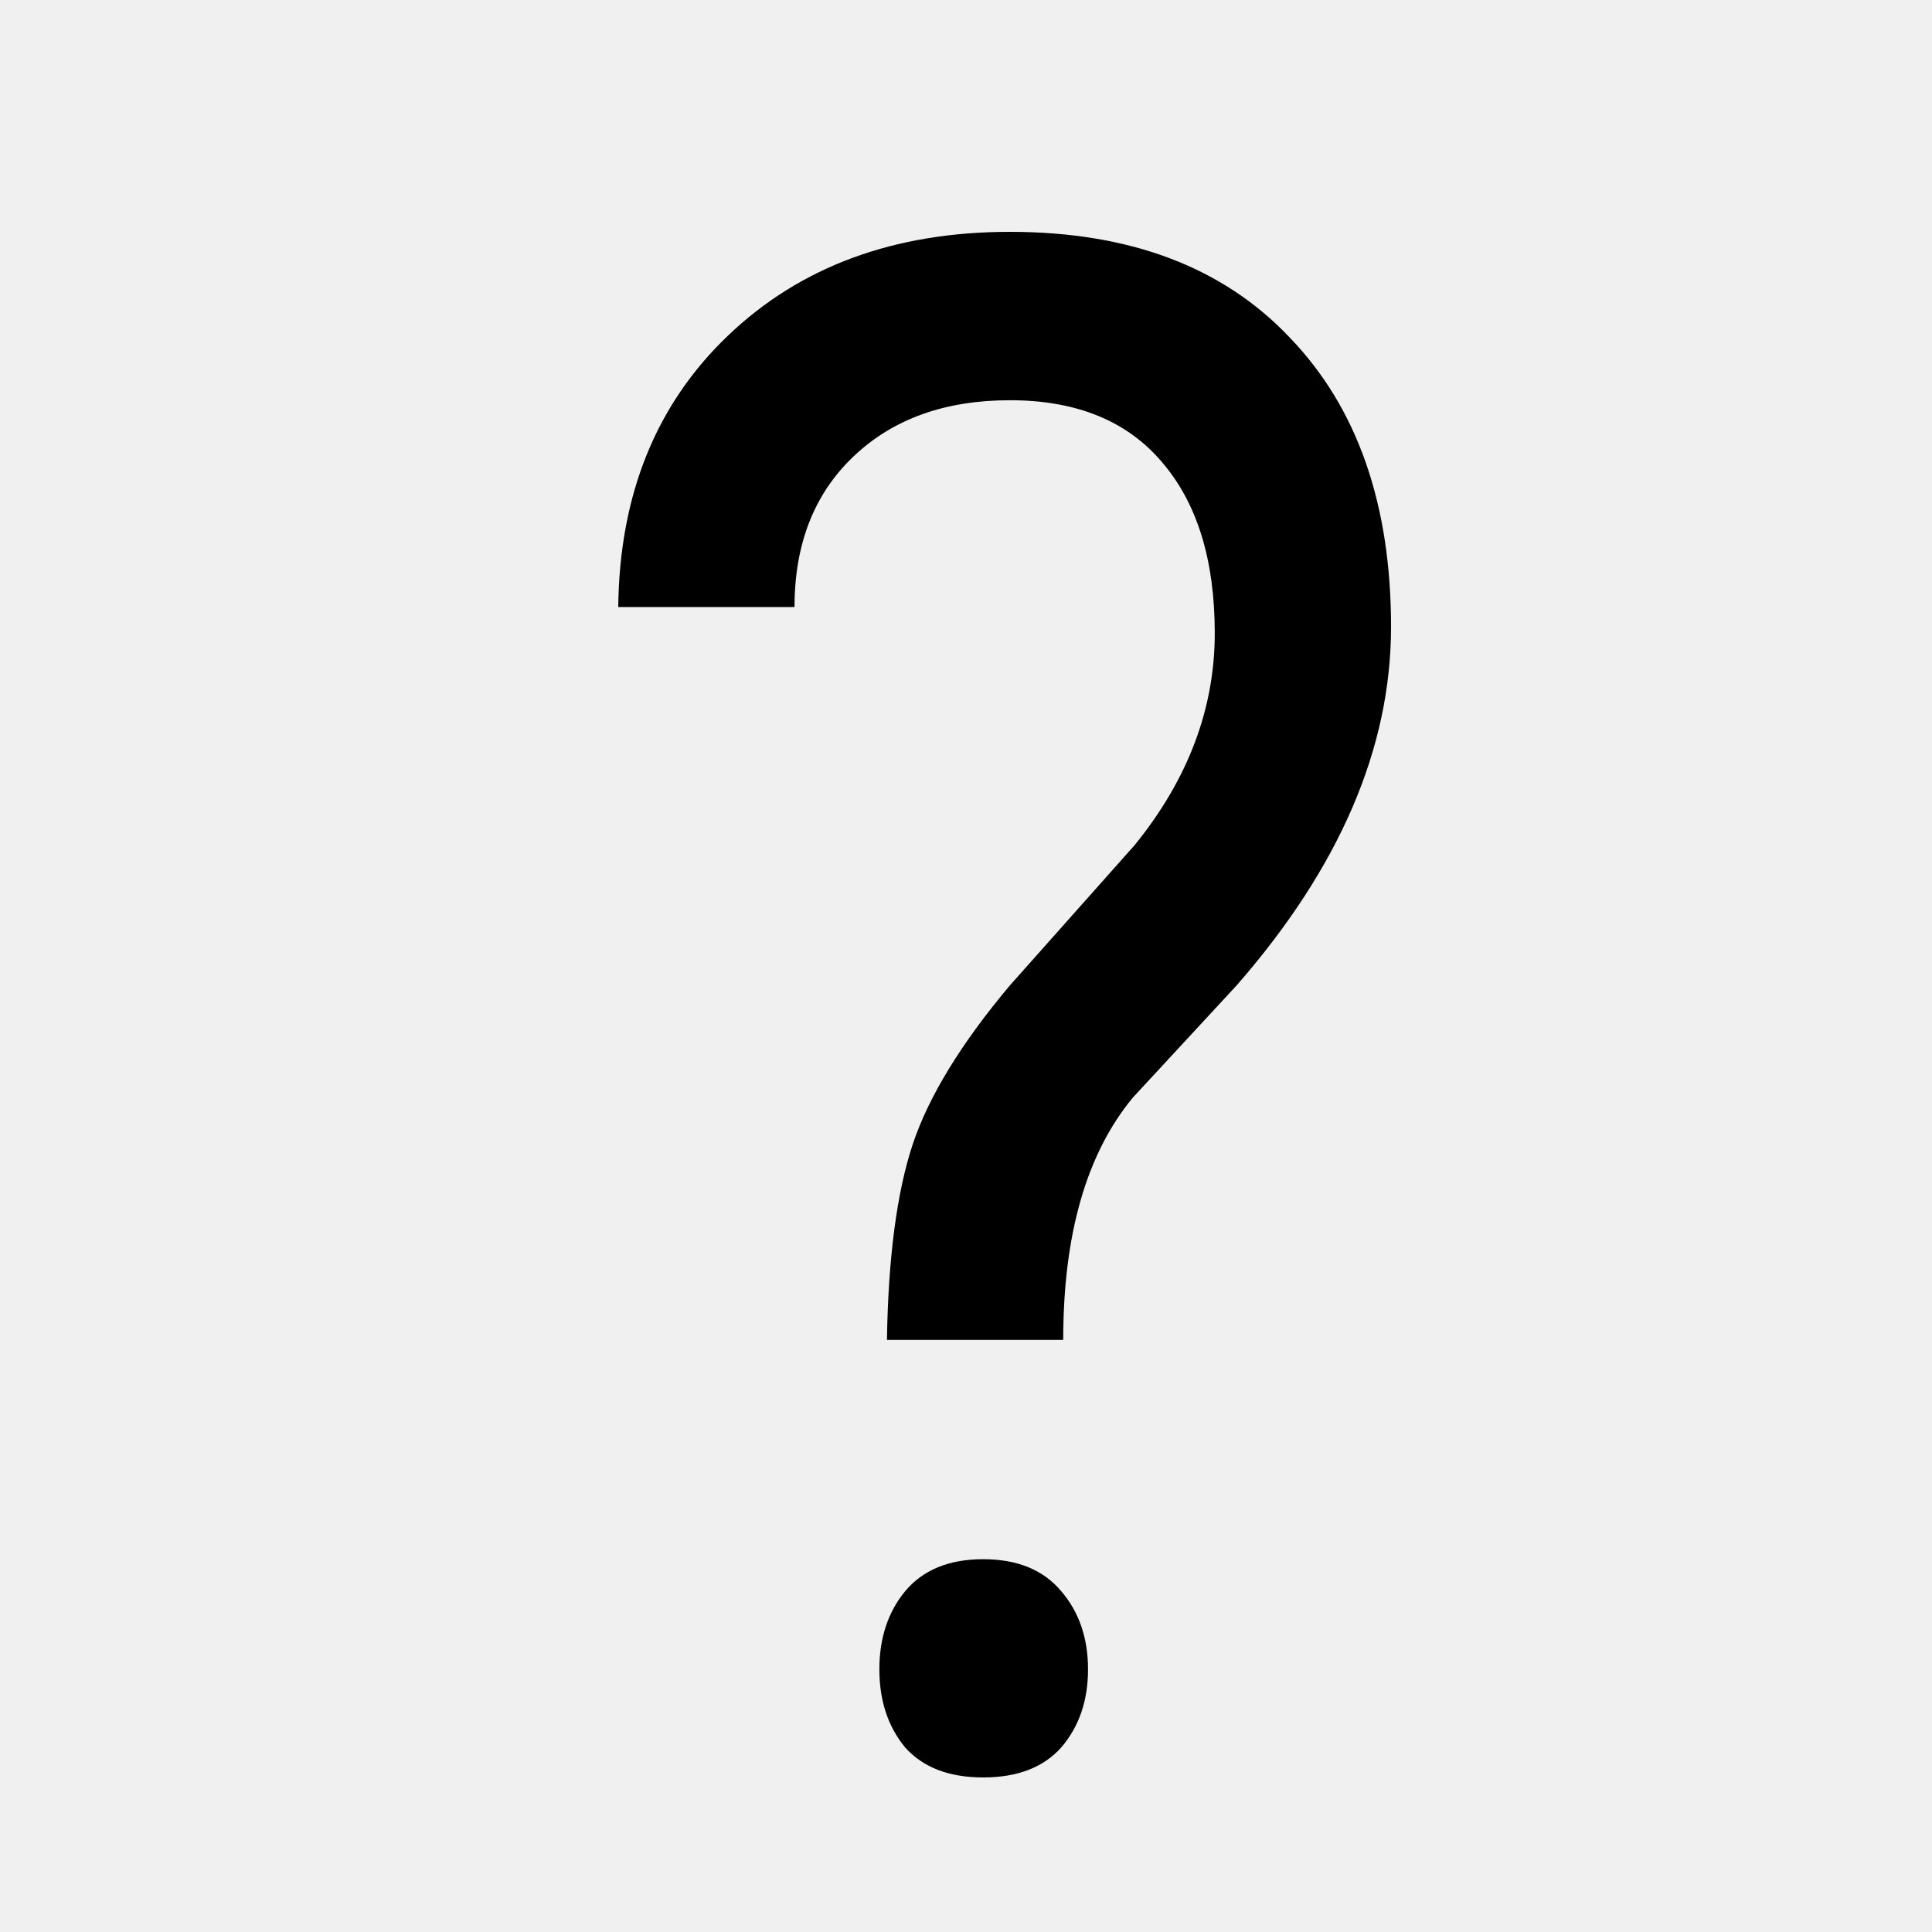
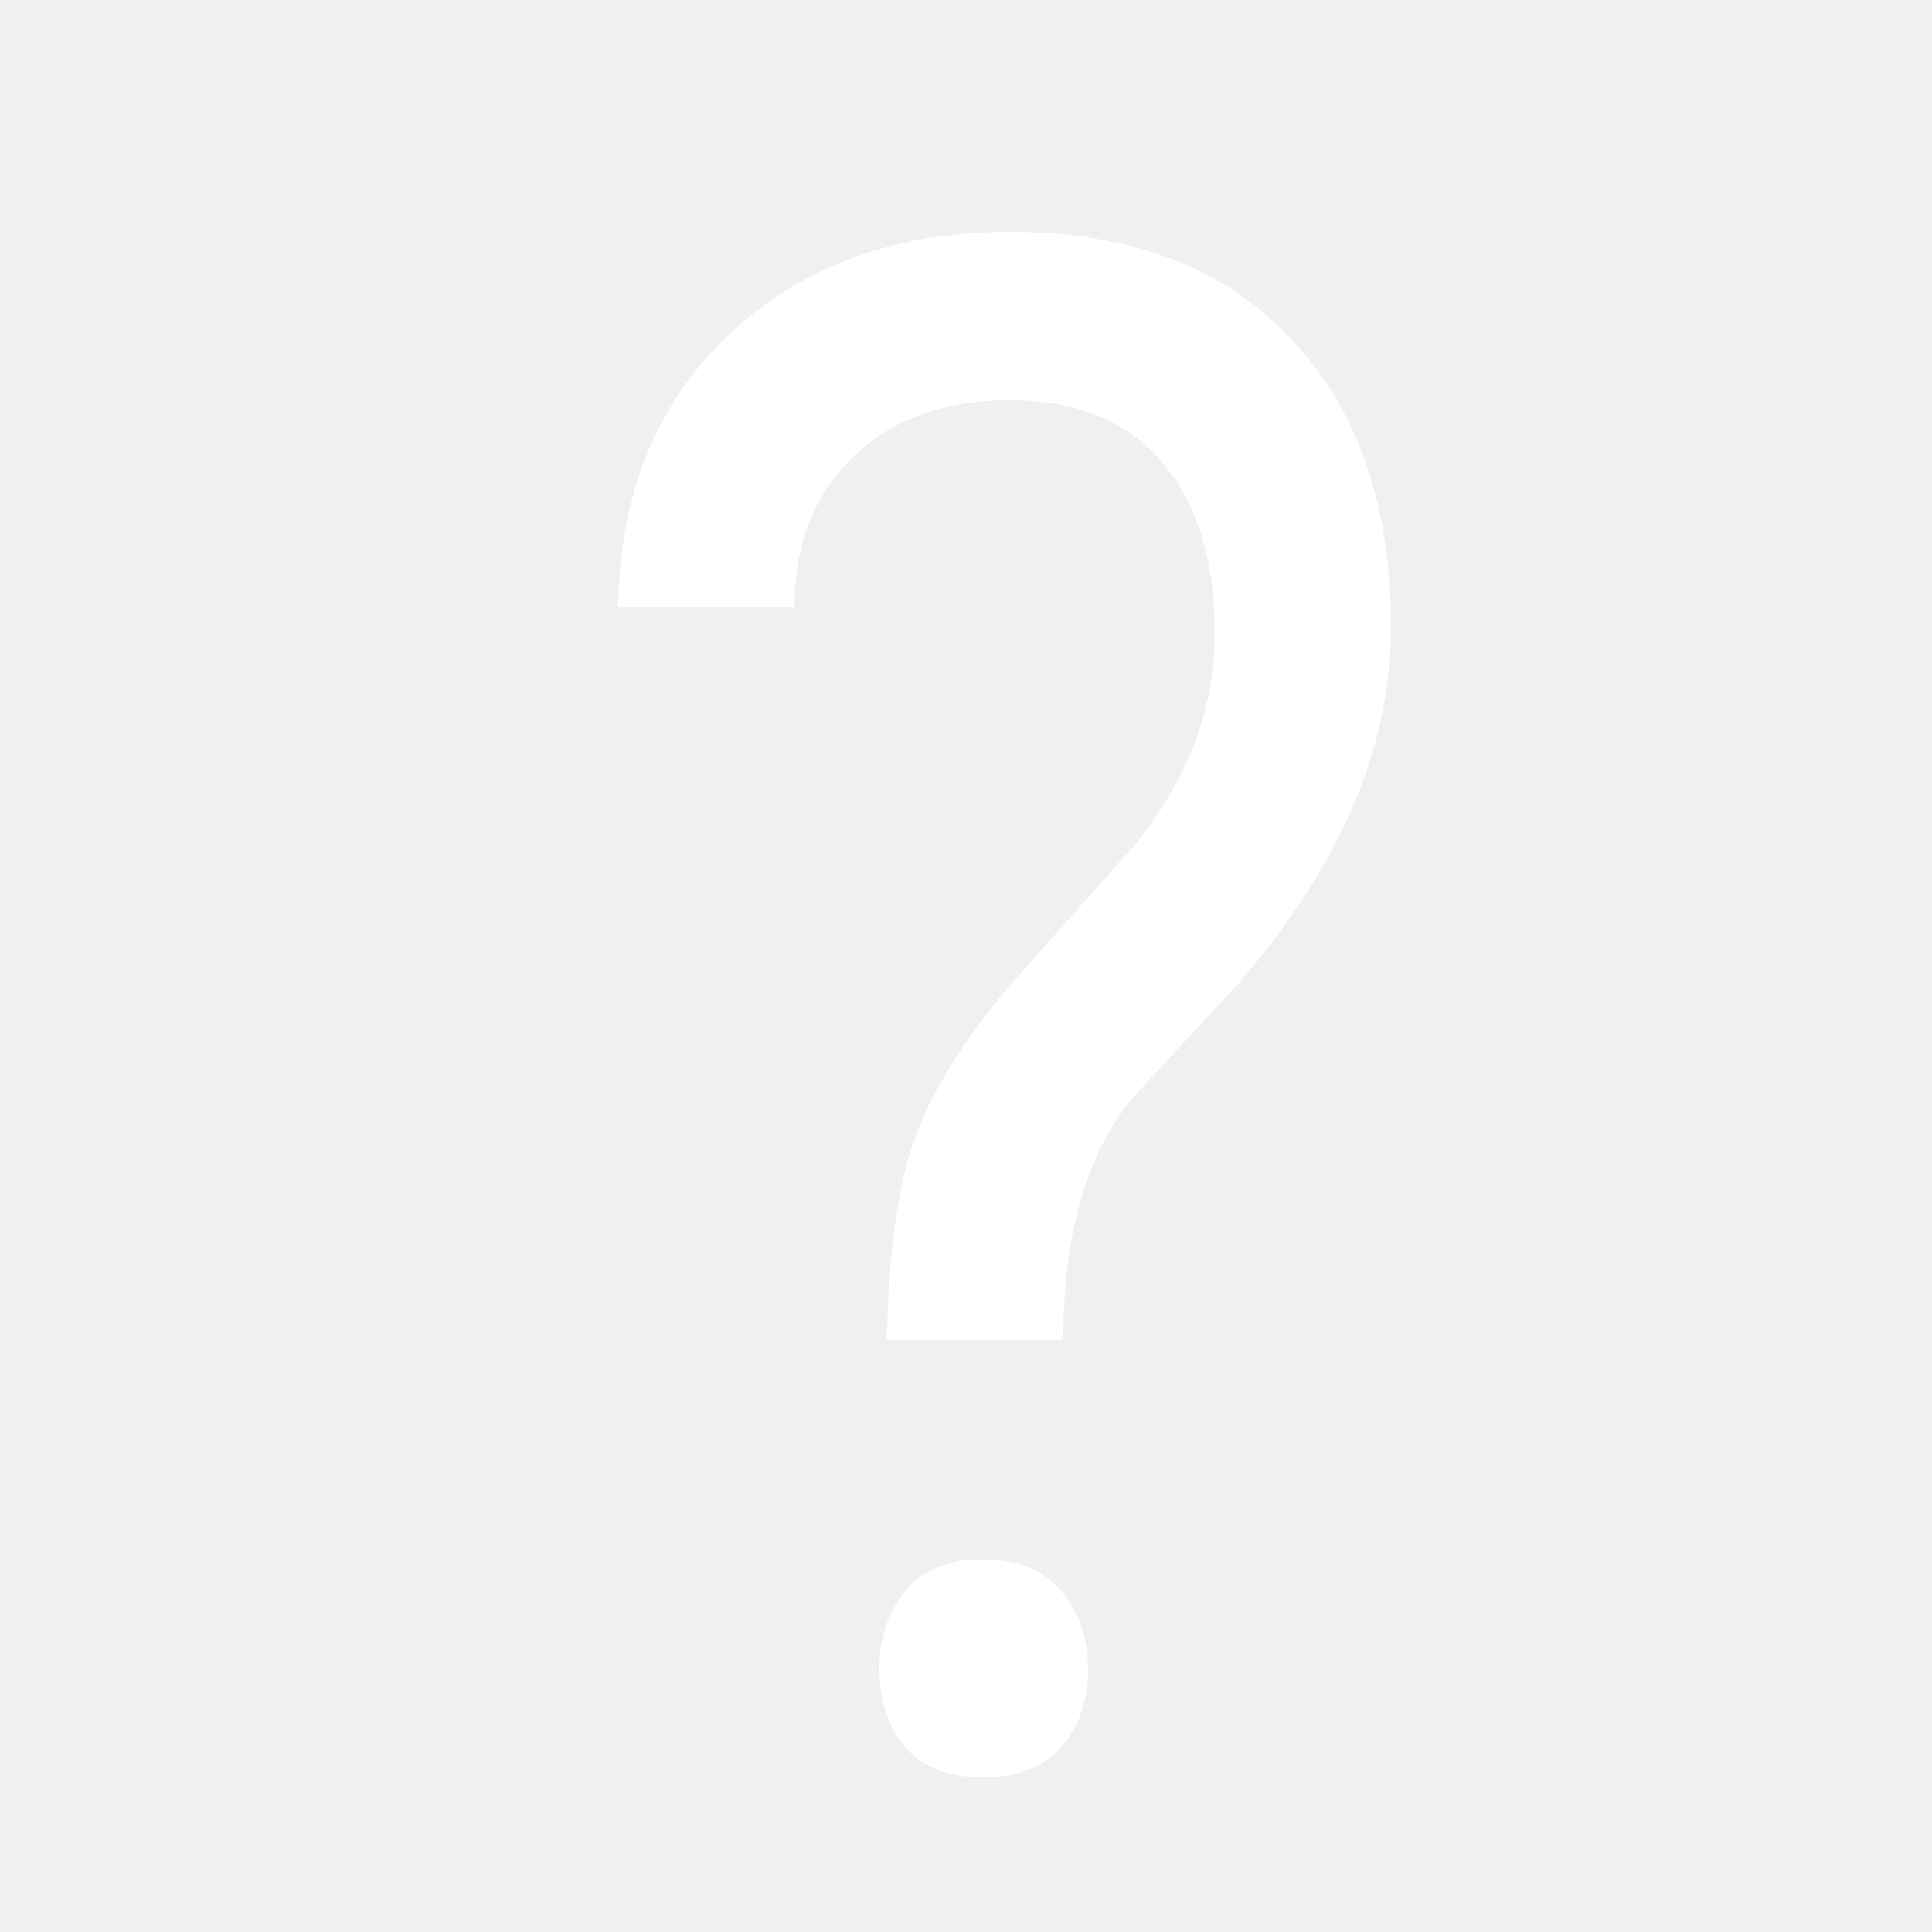
<svg xmlns="http://www.w3.org/2000/svg" width="25px" height="25px" viewBox="0 0 25 25" version="1.1">
  <g id="help" stroke="none" stroke-width="1" fill="none" fill-rule="evenodd">
-     <path d="M11.477,17.338 C11.494,16.271 11.605,15.428 11.81,14.809 C12.016,14.19 12.435,13.504 13.068,12.751 L14.683,10.935 C15.374,10.084 15.719,9.169 15.719,8.192 C15.719,7.25 15.493,6.515 15.041,5.986 C14.589,5.448 13.931,5.179 13.068,5.179 C12.229,5.179 11.555,5.421 11.046,5.905 C10.536,6.389 10.281,7.039 10.281,7.855 L8,7.855 C8.016,6.403 8.489,5.233 9.418,4.345 C10.355,3.448 11.572,3 13.068,3 C14.621,3 15.83,3.457 16.693,4.372 C17.564,5.278 18,6.524 18,8.111 C18,9.68 17.334,11.227 16.002,12.751 L14.658,14.204 C14.058,14.93 13.758,15.975 13.758,17.338 L11.477,17.338 Z M11.379,21.601 C11.379,21.198 11.49,20.861 11.711,20.592 C11.942,20.315 12.279,20.176 12.723,20.176 C13.166,20.176 13.503,20.315 13.734,20.592 C13.964,20.861 14.079,21.198 14.079,21.601 C14.079,22.005 13.964,22.341 13.734,22.61 C13.503,22.87 13.166,23 12.723,23 C12.279,23 11.942,22.87 11.711,22.61 C11.49,22.341 11.379,22.005 11.379,21.601 Z" id="Fill-571" fill="#000000" />
+     <path d="M11.477,17.338 C11.494,16.271 11.605,15.428 11.81,14.809 C12.016,14.19 12.435,13.504 13.068,12.751 L14.683,10.935 C15.374,10.084 15.719,9.169 15.719,8.192 C15.719,7.25 15.493,6.515 15.041,5.986 C14.589,5.448 13.931,5.179 13.068,5.179 C12.229,5.179 11.555,5.421 11.046,5.905 C10.536,6.389 10.281,7.039 10.281,7.855 L8,7.855 C8.016,6.403 8.489,5.233 9.418,4.345 C10.355,3.448 11.572,3 13.068,3 C14.621,3 15.83,3.457 16.693,4.372 C17.564,5.278 18,6.524 18,8.111 C18,9.68 17.334,11.227 16.002,12.751 L14.658,14.204 C14.058,14.93 13.758,15.975 13.758,17.338 L11.477,17.338 Z M11.379,21.601 C11.379,21.198 11.49,20.861 11.711,20.592 C11.942,20.315 12.279,20.176 12.723,20.176 C13.166,20.176 13.503,20.315 13.734,20.592 C13.964,20.861 14.079,21.198 14.079,21.601 C14.079,22.005 13.964,22.341 13.734,22.61 C13.503,22.87 13.166,23 12.723,23 C12.279,23 11.942,22.87 11.711,22.61 C11.49,22.341 11.379,22.005 11.379,21.601 Z" id="Fill-571" fill="#FFFFFF" />
  </g>
</svg>
